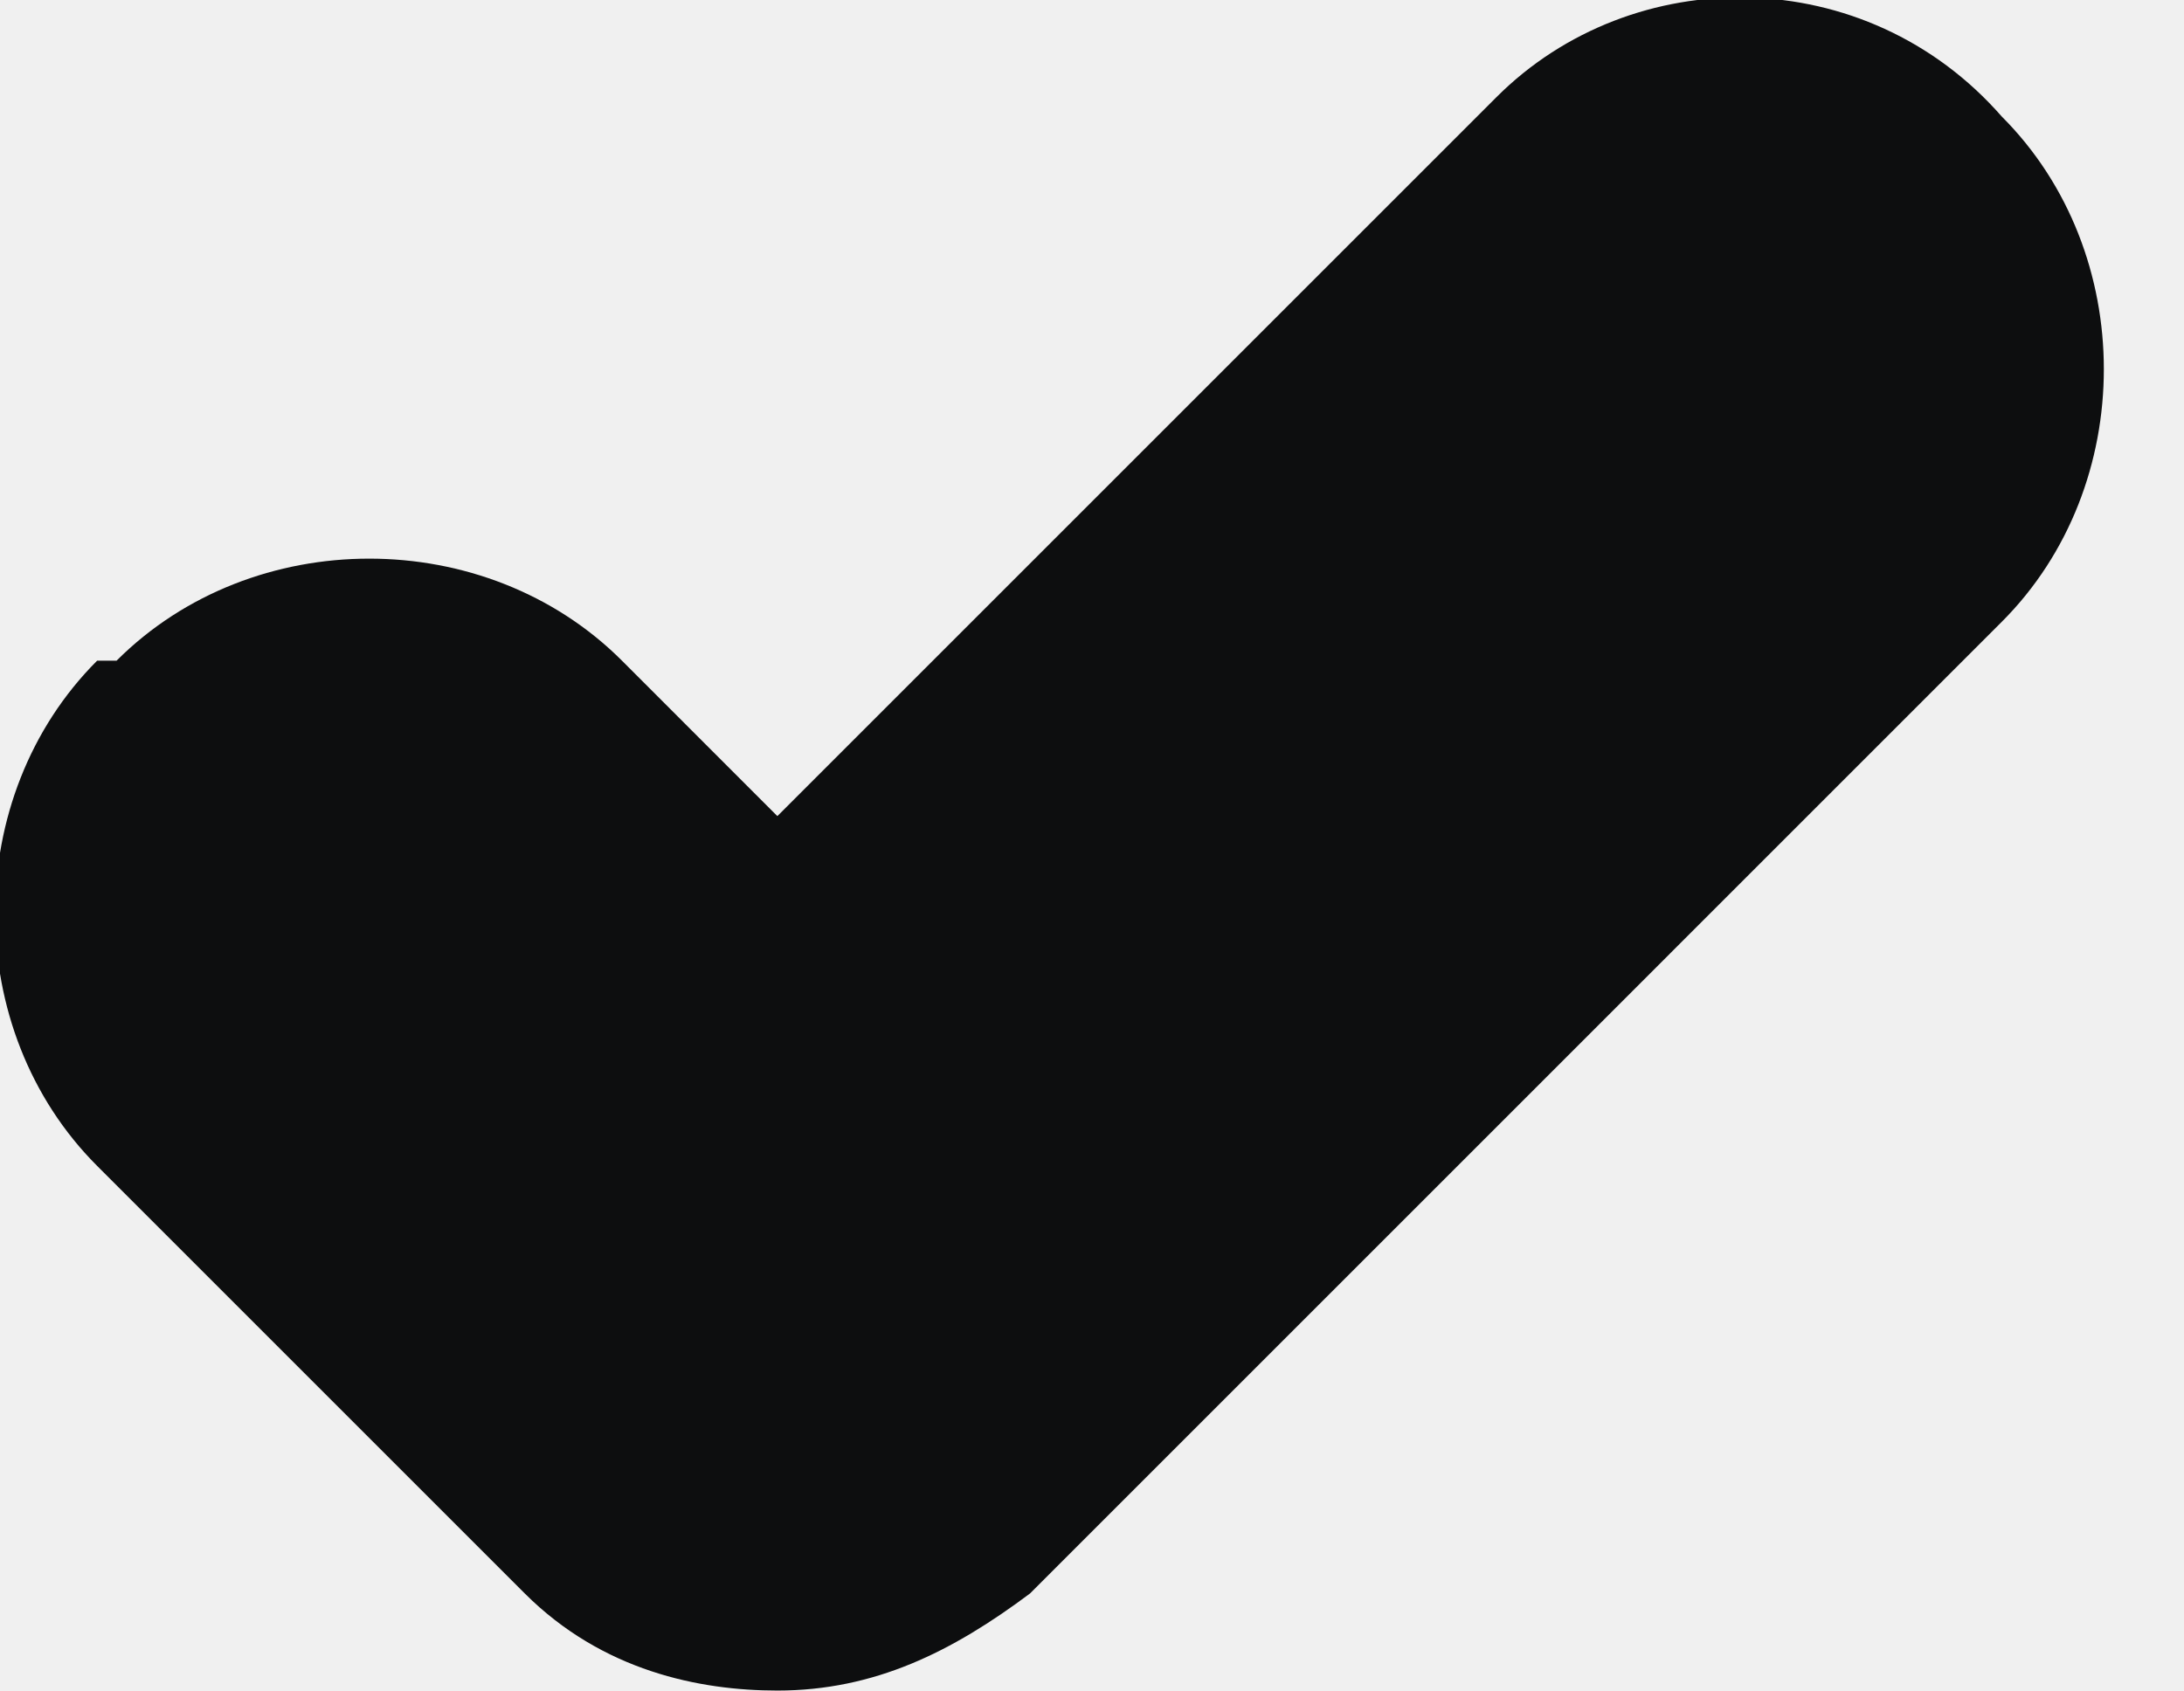
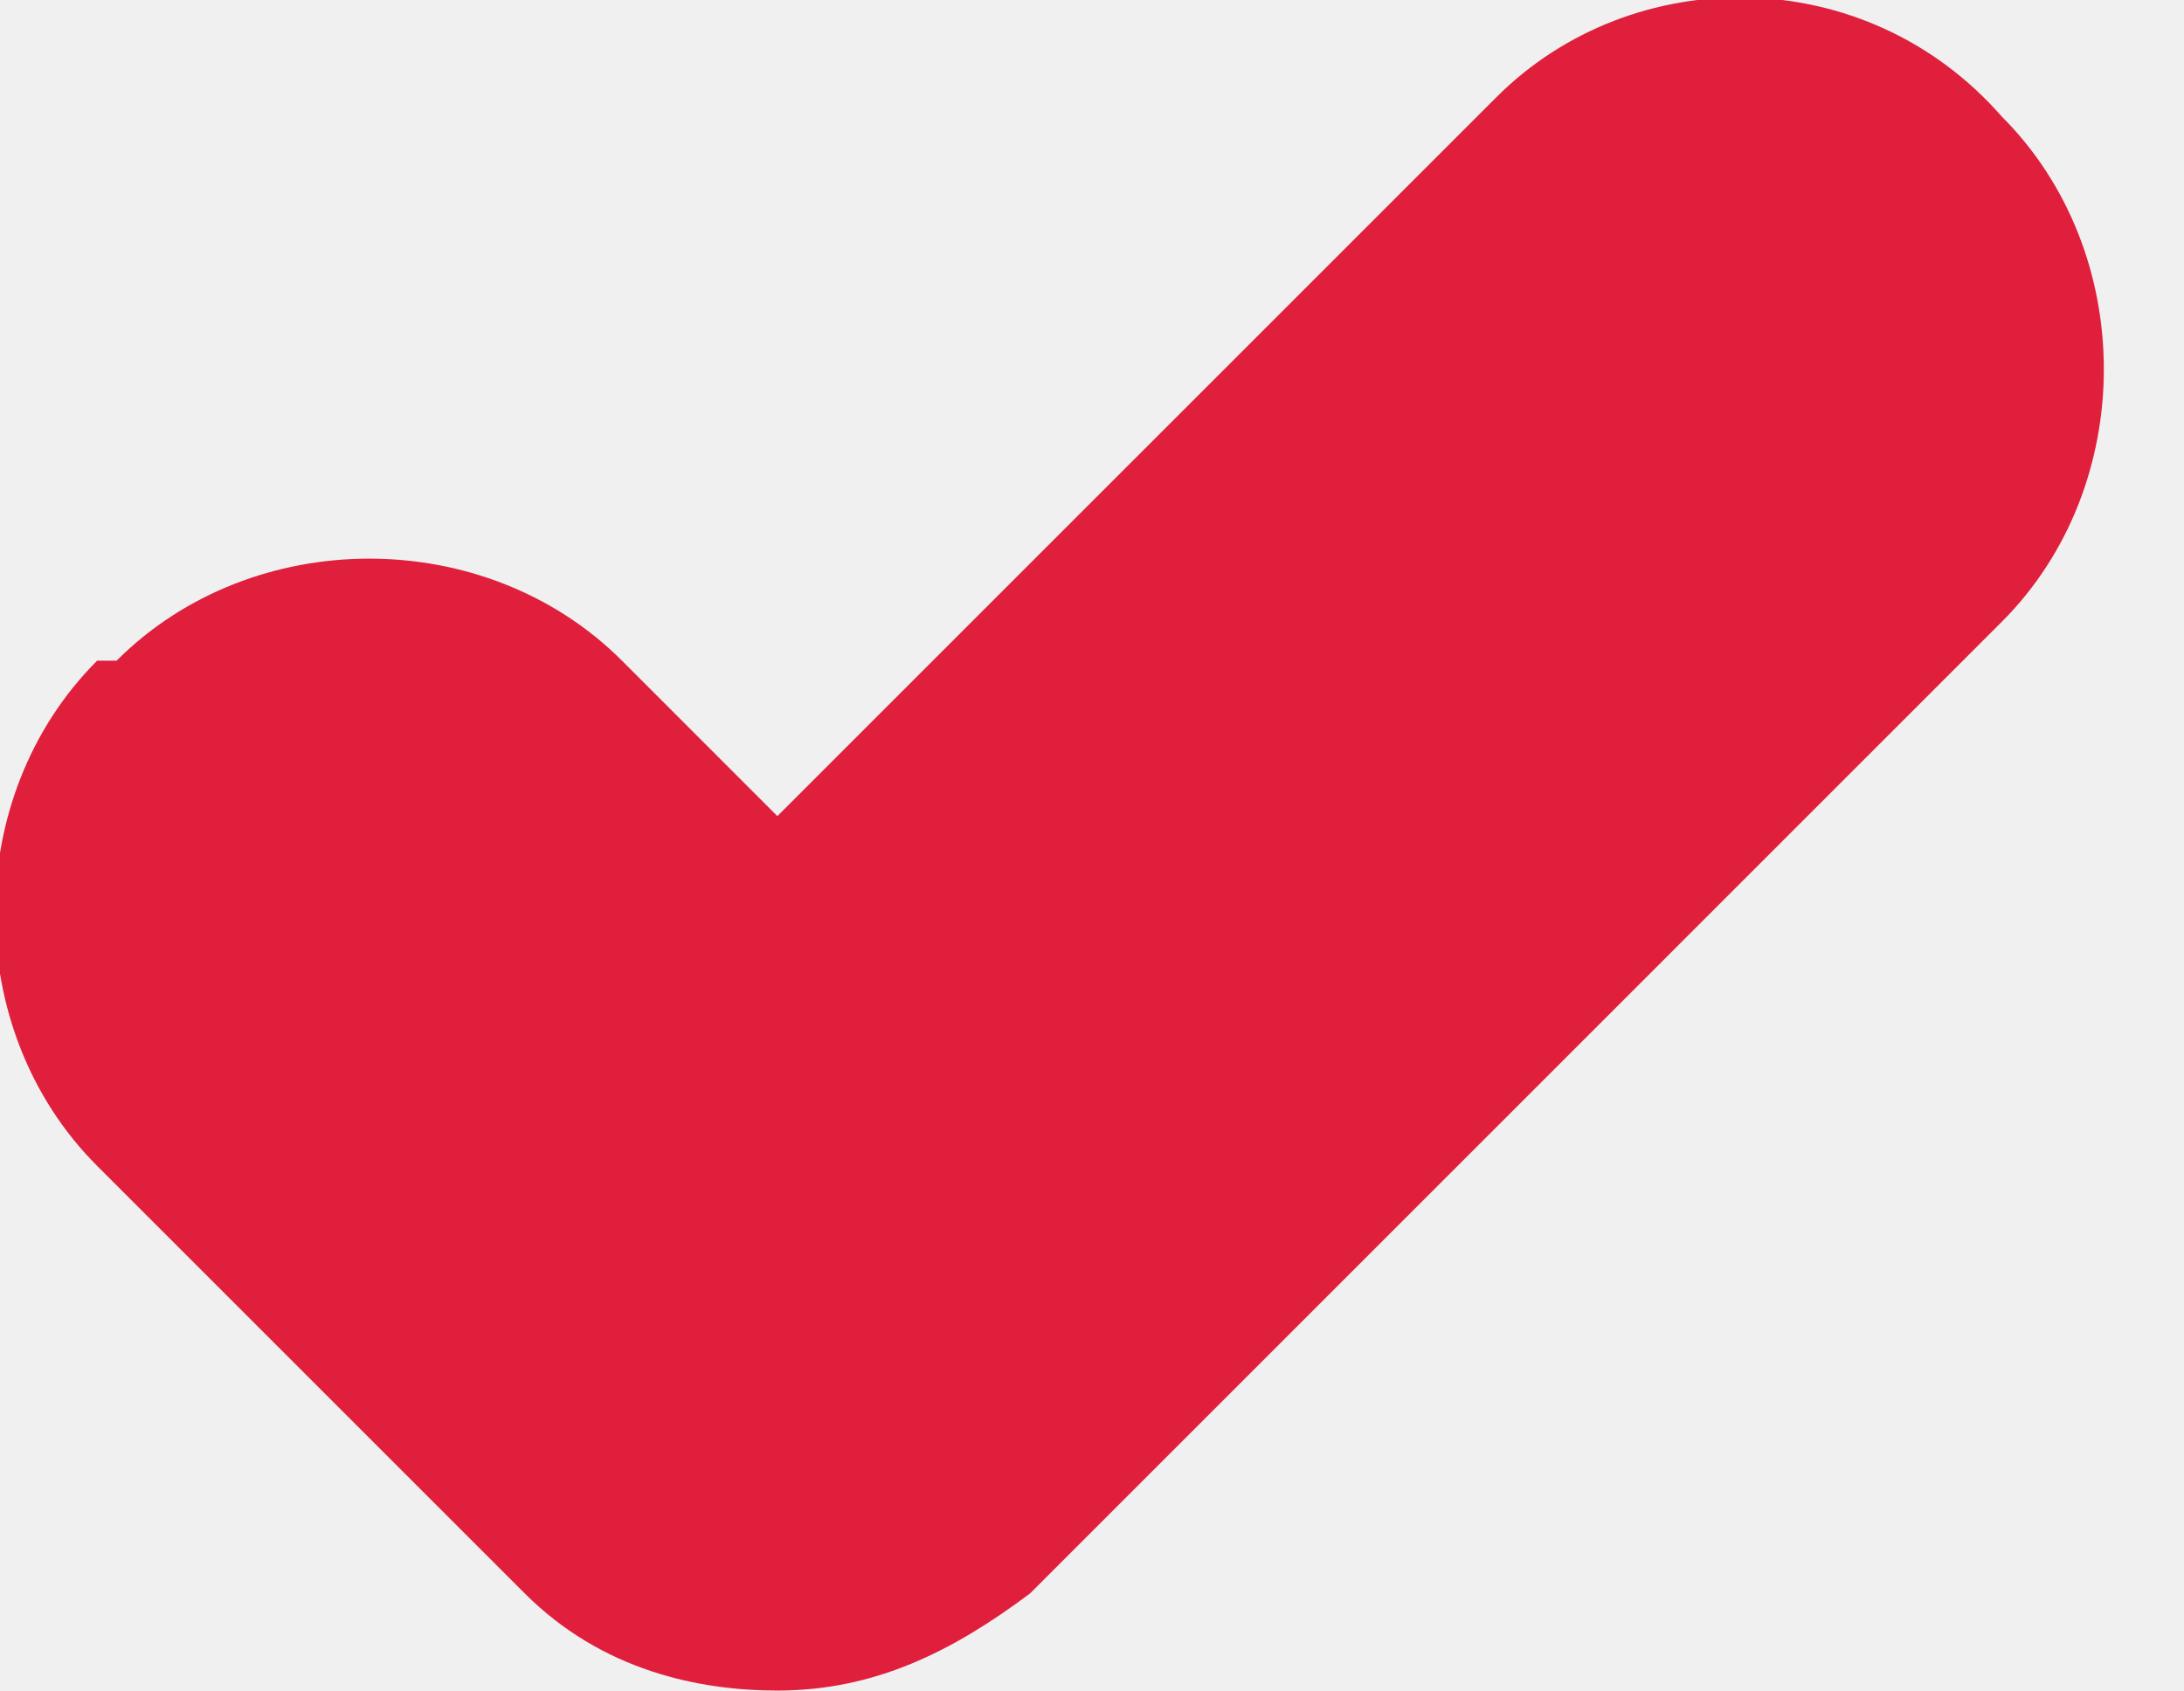
<svg xmlns="http://www.w3.org/2000/svg" width="31" height="24" viewBox="0 0 31 24" fill="none">
  <g clip-path="url(#clip0)">
-     <path d="M28.414 1.655C26.483 -0.552 23.172 -0.552 21.241 1.379L11.034 11.586L8.828 9.379C6.897 7.448 3.586 7.448 1.655 9.379H1.379C-0.552 11.31 -0.552 14.621 1.379 16.552L7.448 22.621C8.552 23.724 9.931 24 11.034 24C12.414 24 13.517 23.448 14.621 22.621L28.414 8.827C30.345 6.896 30.345 3.586 28.414 1.655Z" fill="#0D0E0F" />
+     <path d="M28.414 1.655C26.483 -0.552 23.172 -0.552 21.241 1.379L11.034 11.586L8.828 9.379C6.897 7.448 3.586 7.448 1.655 9.379H1.379C-0.552 11.31 -0.552 14.621 1.379 16.552L7.448 22.621C8.552 23.724 9.931 24 11.034 24C12.414 24 13.517 23.448 14.621 22.621L28.414 8.827C30.345 6.896 30.345 3.586 28.414 1.655Z" fill="#E01F3D" />
  </g>
  <defs>
    <clipPath id="clip0">
      <rect width="30.069" height="24" fill="white" />
    </clipPath>
  </defs>
</svg>
